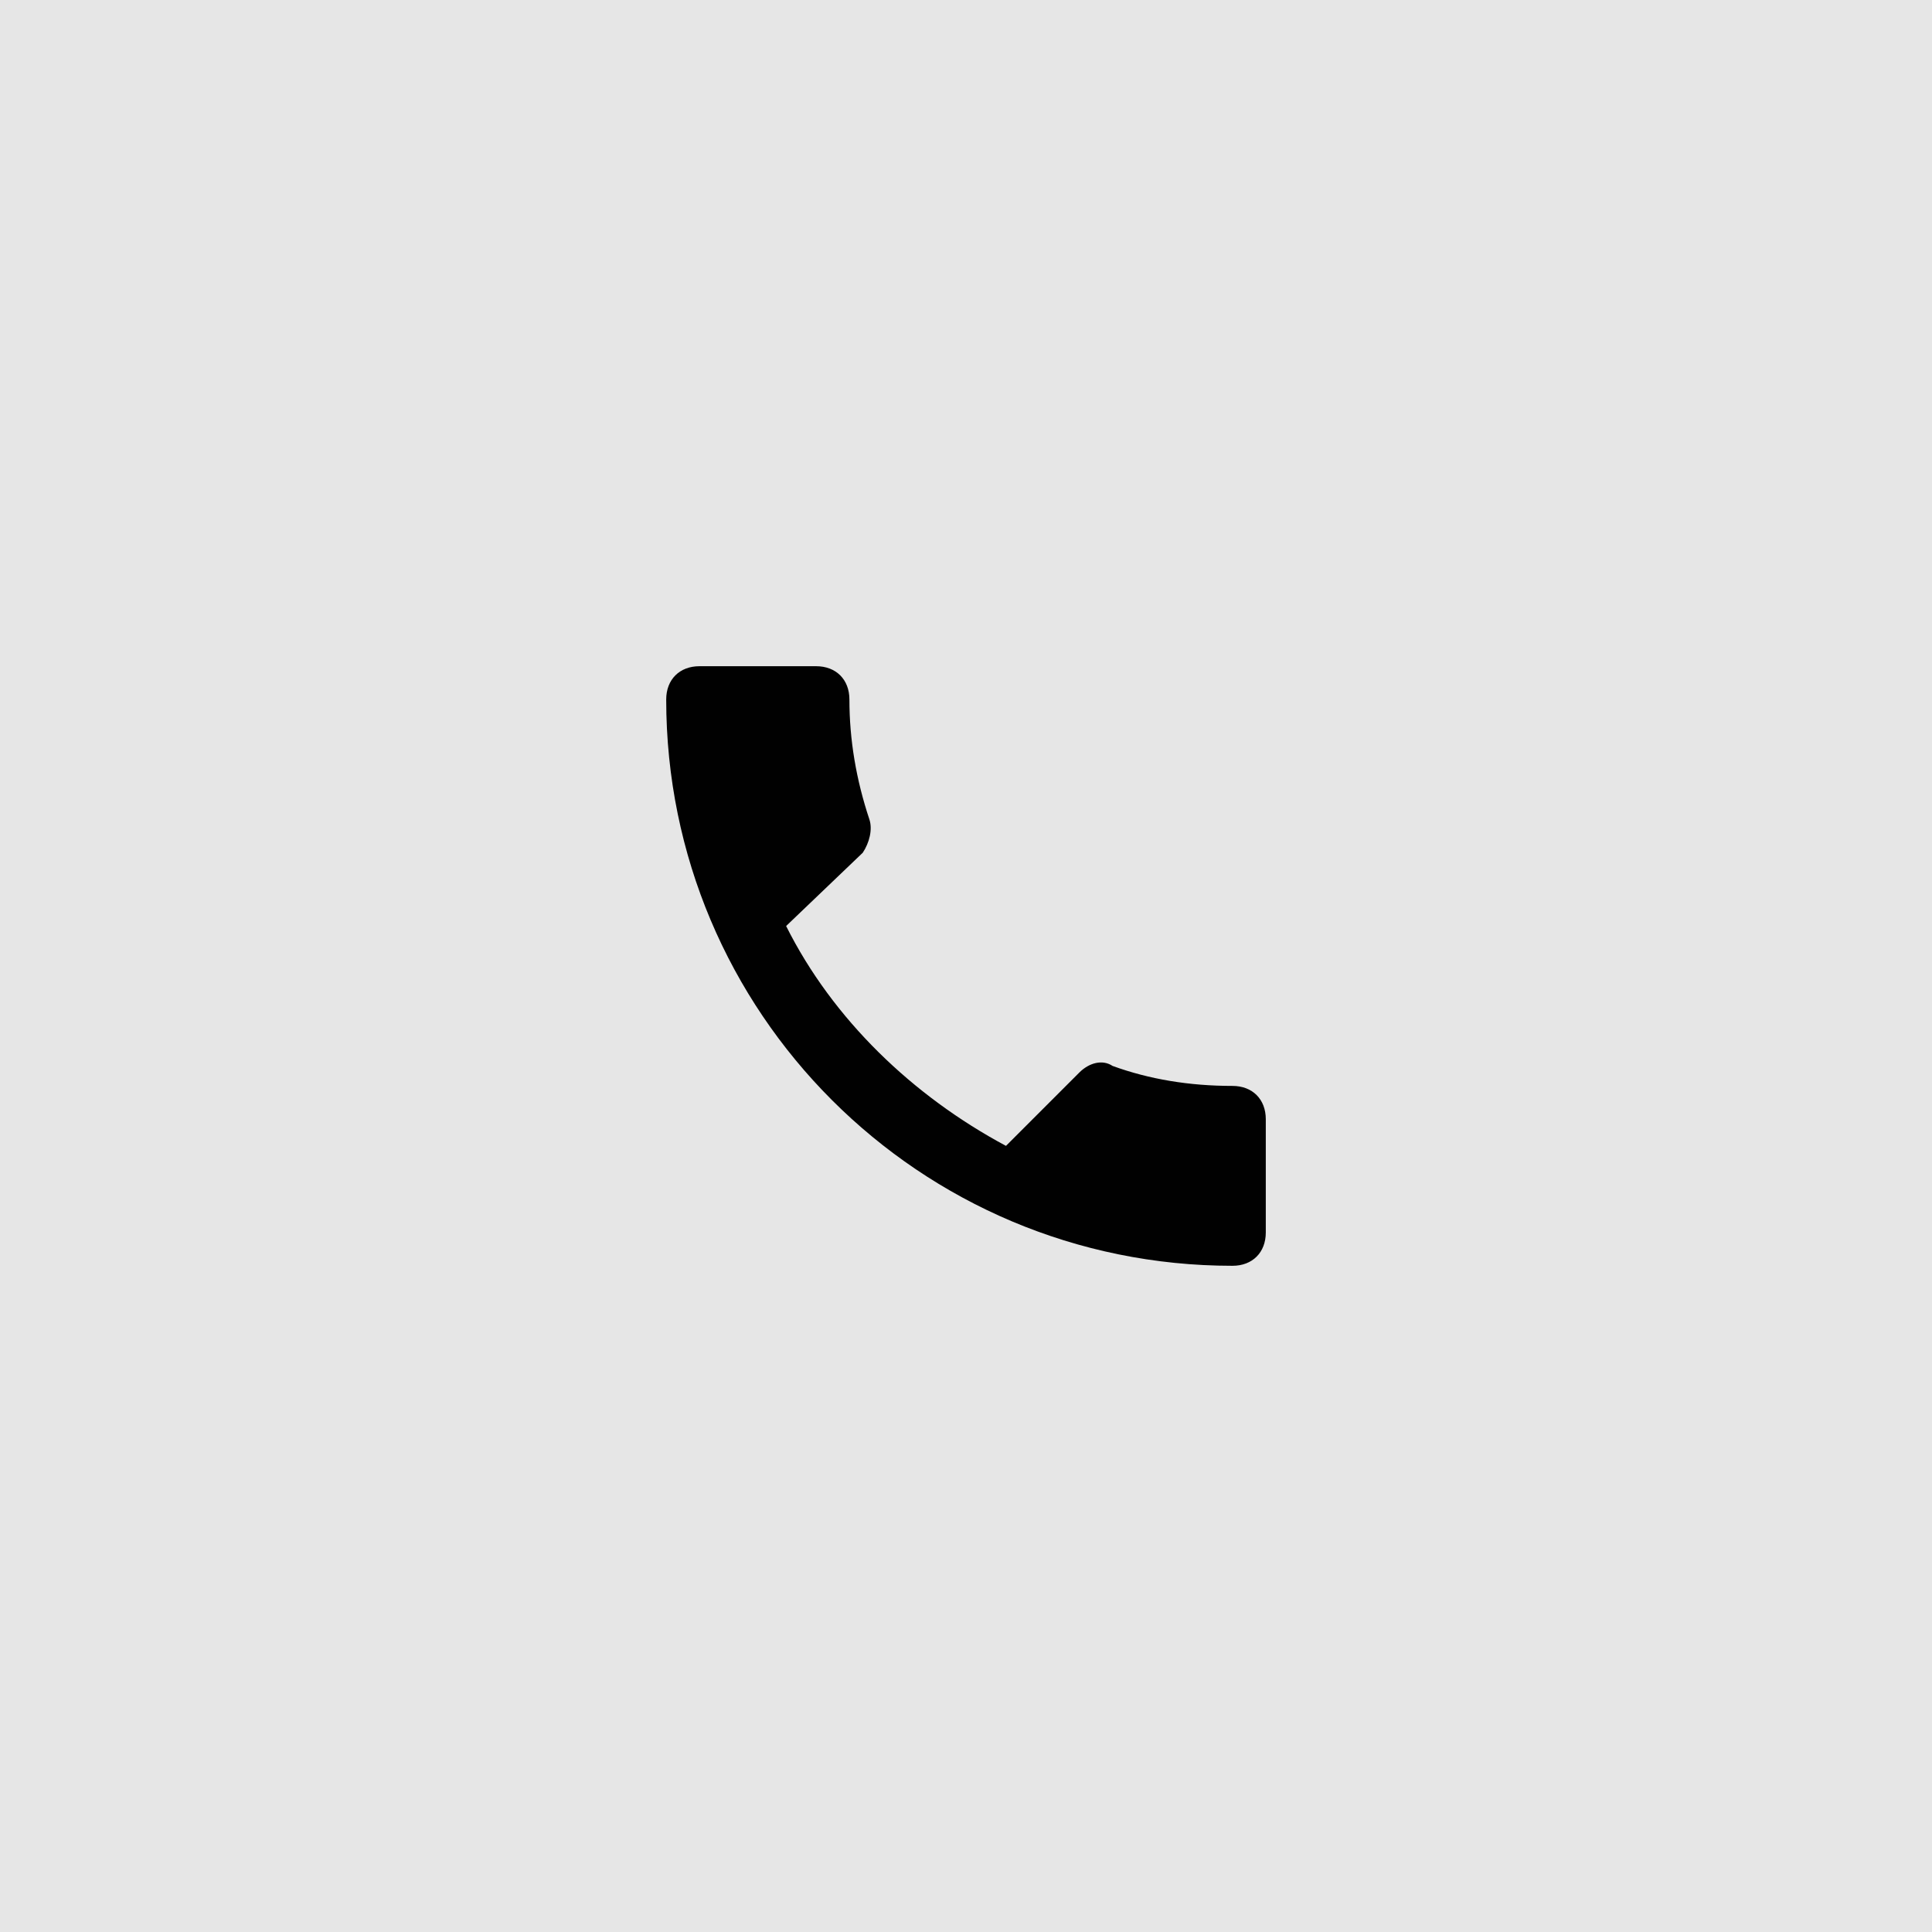
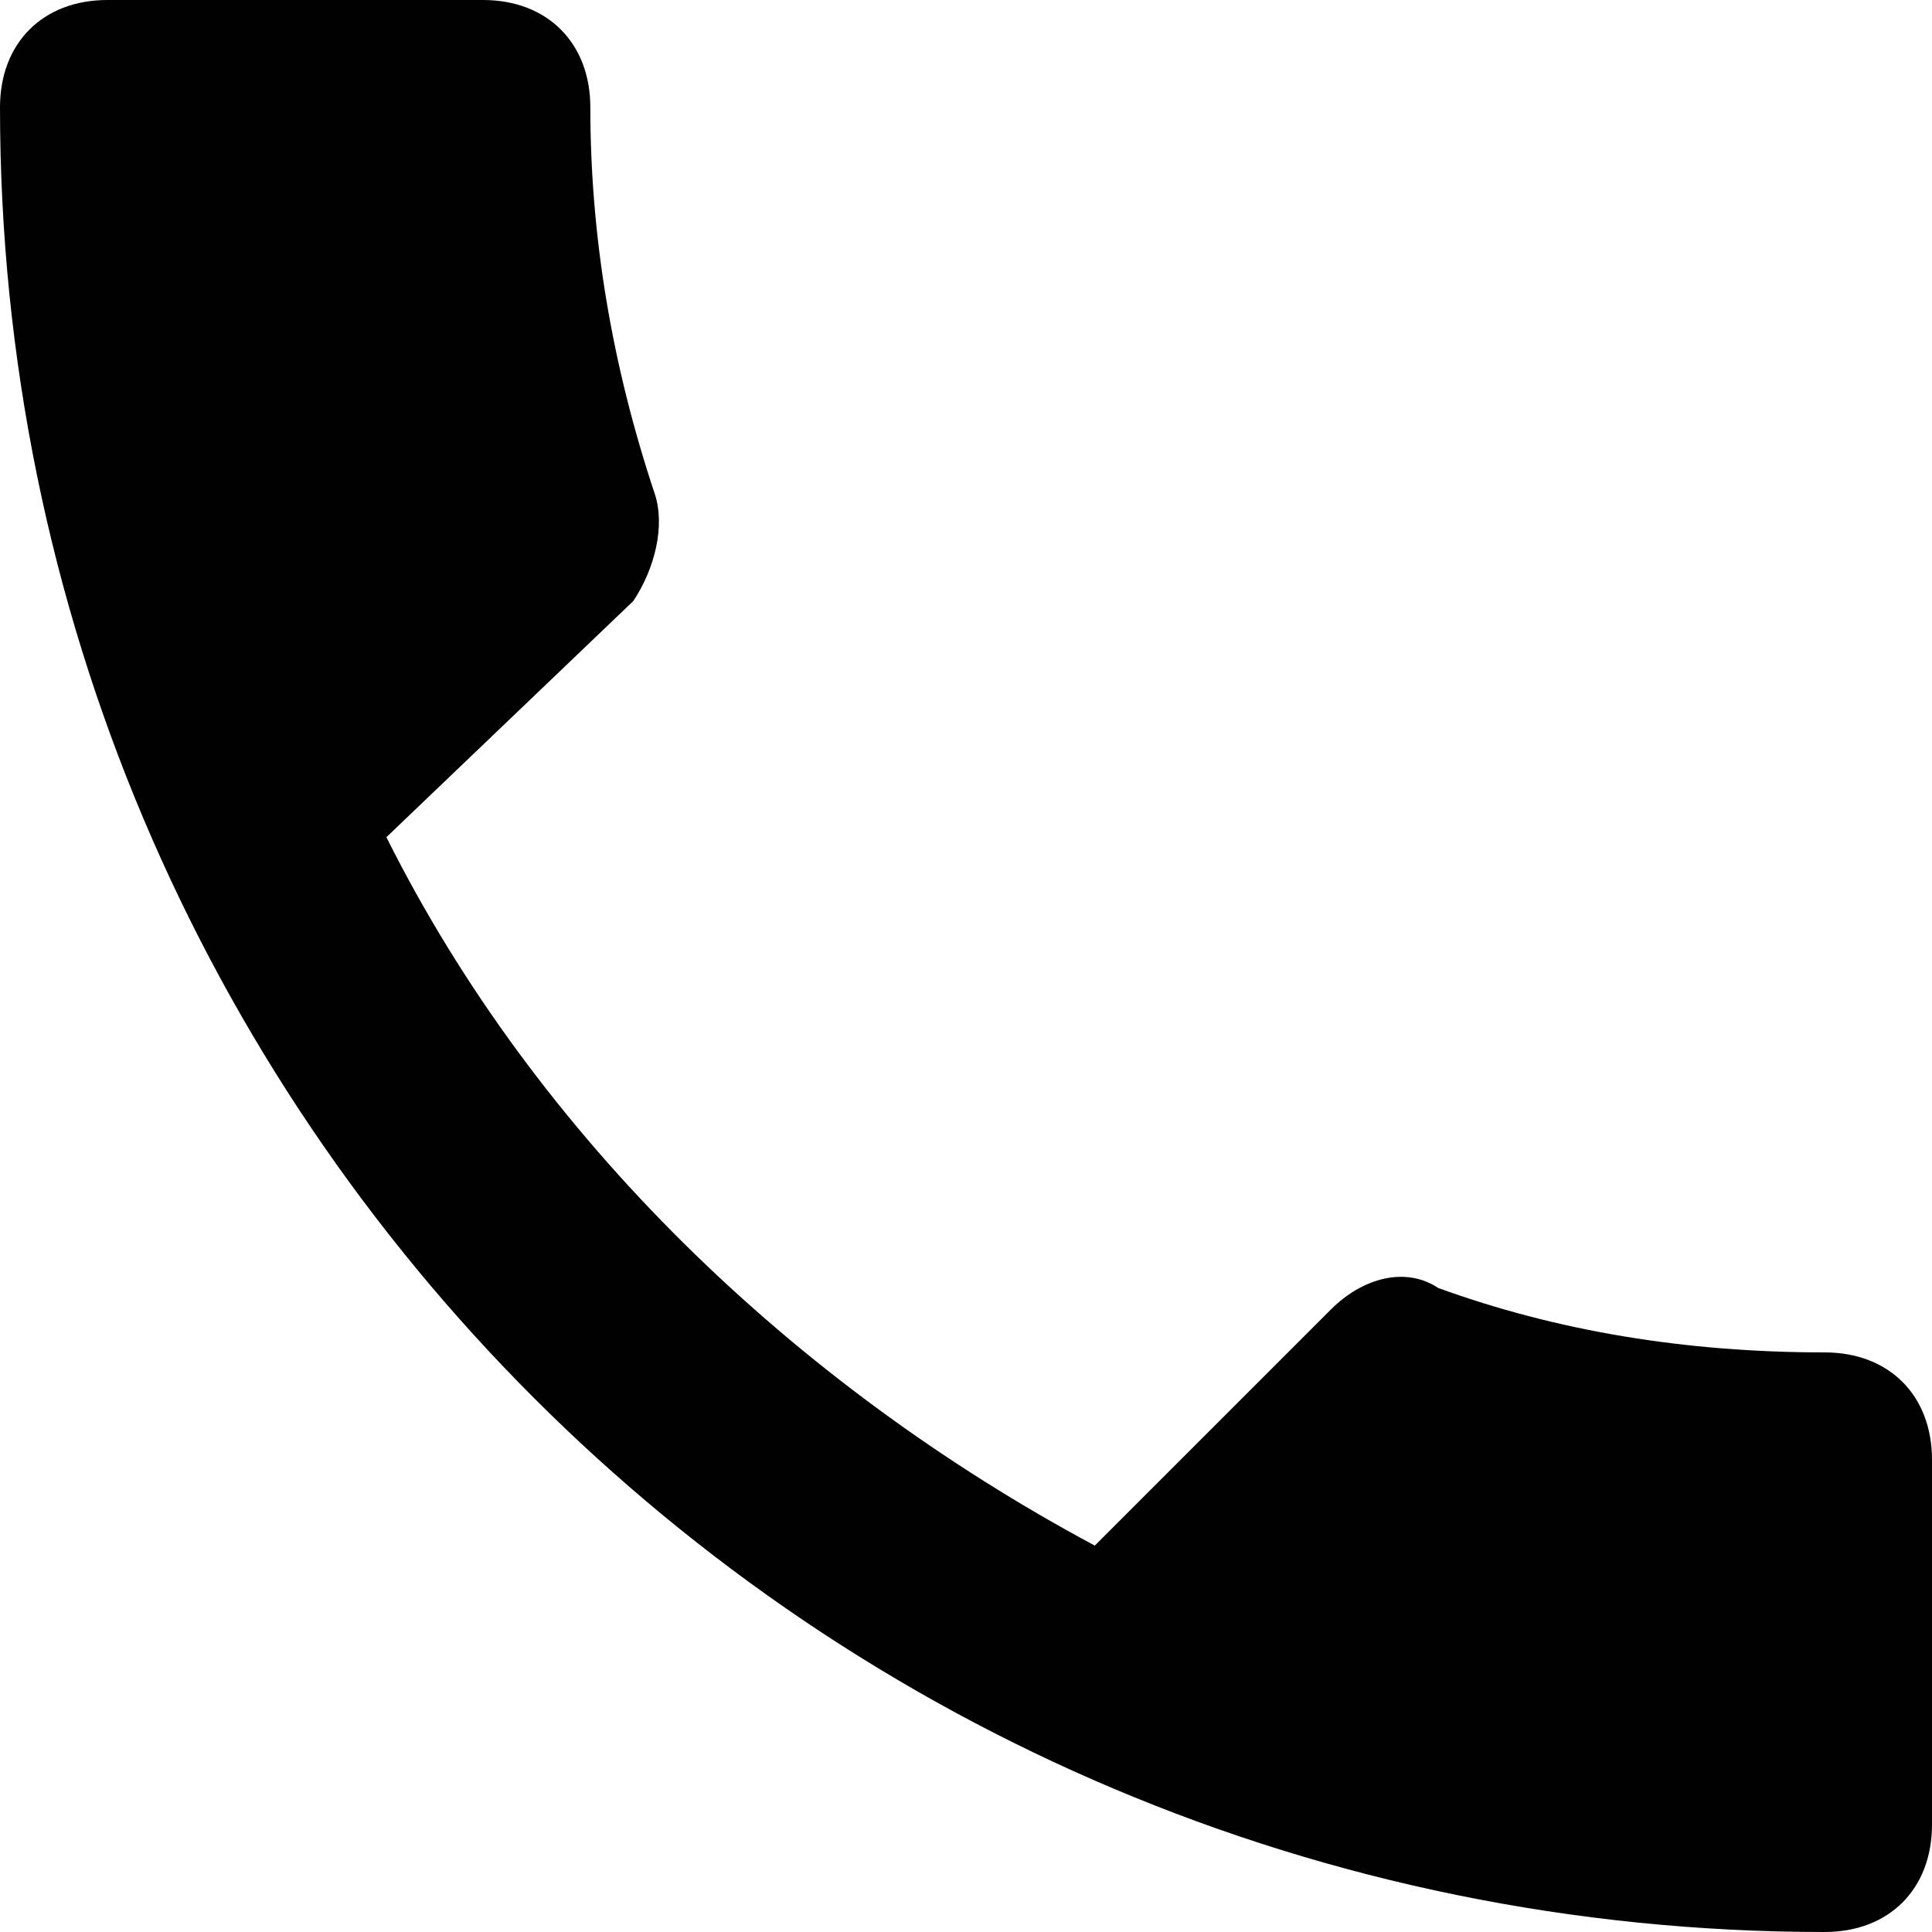
- <svg xmlns="http://www.w3.org/2000/svg" width="58" height="58" viewBox="0 0 58 58" fill="none">
-   <path fill="#E6E6E6" d="M0 0h58v58H0z" />
-   <path d="M23.6 27.8c1.4 2.8 3.8 5.1 6.6 6.6l2.2-2.2c.3-.3.7-.4 1-.2 1.1.4 2.3.6 3.6.6.6 0 1 .4 1 1V37c0 .6-.4 1-1 1-9.4 0-17-7.6-17-17 0-.6.4-1 1-1h3.5c.6 0 1 .4 1 1 0 1.2.2 2.4.6 3.6.1.3 0 .7-.2 1l-2.3 2.2Z" fill="#010101" />
+ <svg xmlns="http://www.w3.org/2000/svg" width="18" height="18" viewBox="0 0 18 18" fill="none">
+   <path d="M3.6 7.8c1.4 2.8 3.8 5.1 6.6 6.6l2.2-2.2c.3-.3.7-.4 1-.2 1.1.4 2.3.6 3.6.6.6 0 1 .4 1 1V17c0 .6-.4 1-1 1C7.6 18 0 10.4 0 1c0-.6.4-1 1-1h3.5c.6 0 1 .4 1 1 0 1.2.2 2.4.6 3.6.1.3 0 .7-.2 1L3.6 7.8Z" fill="#010101" />
</svg>
